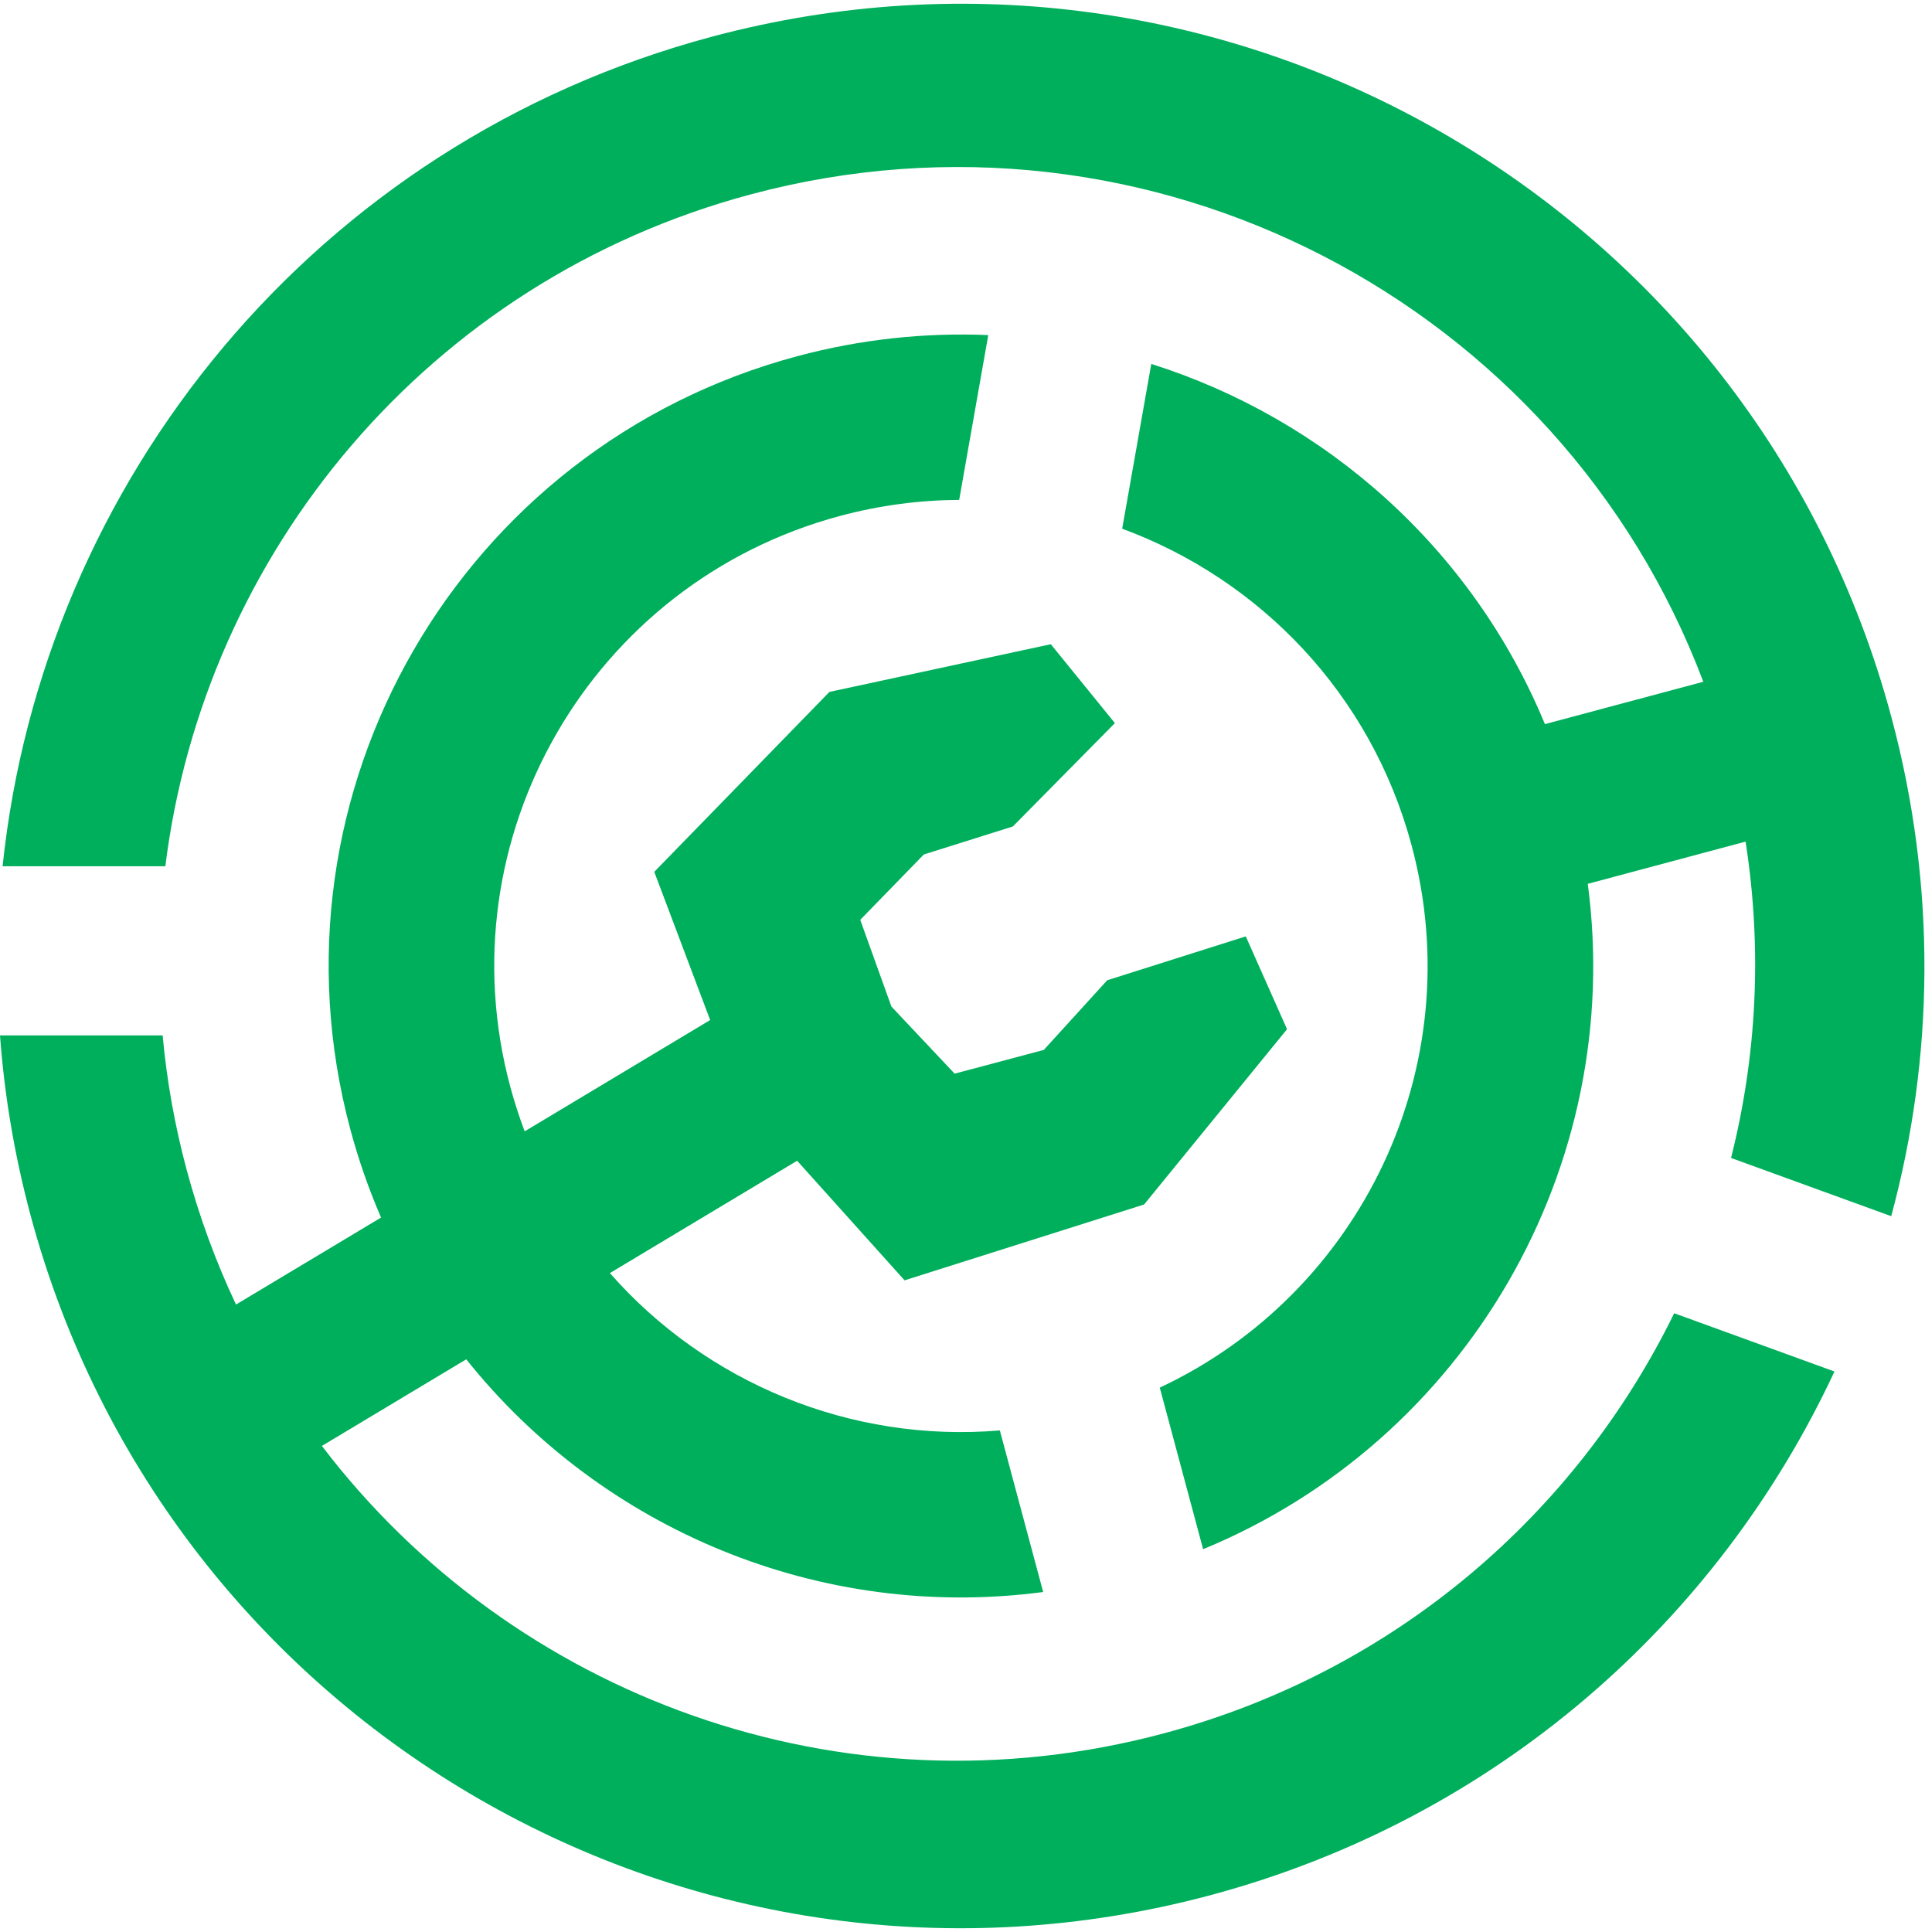
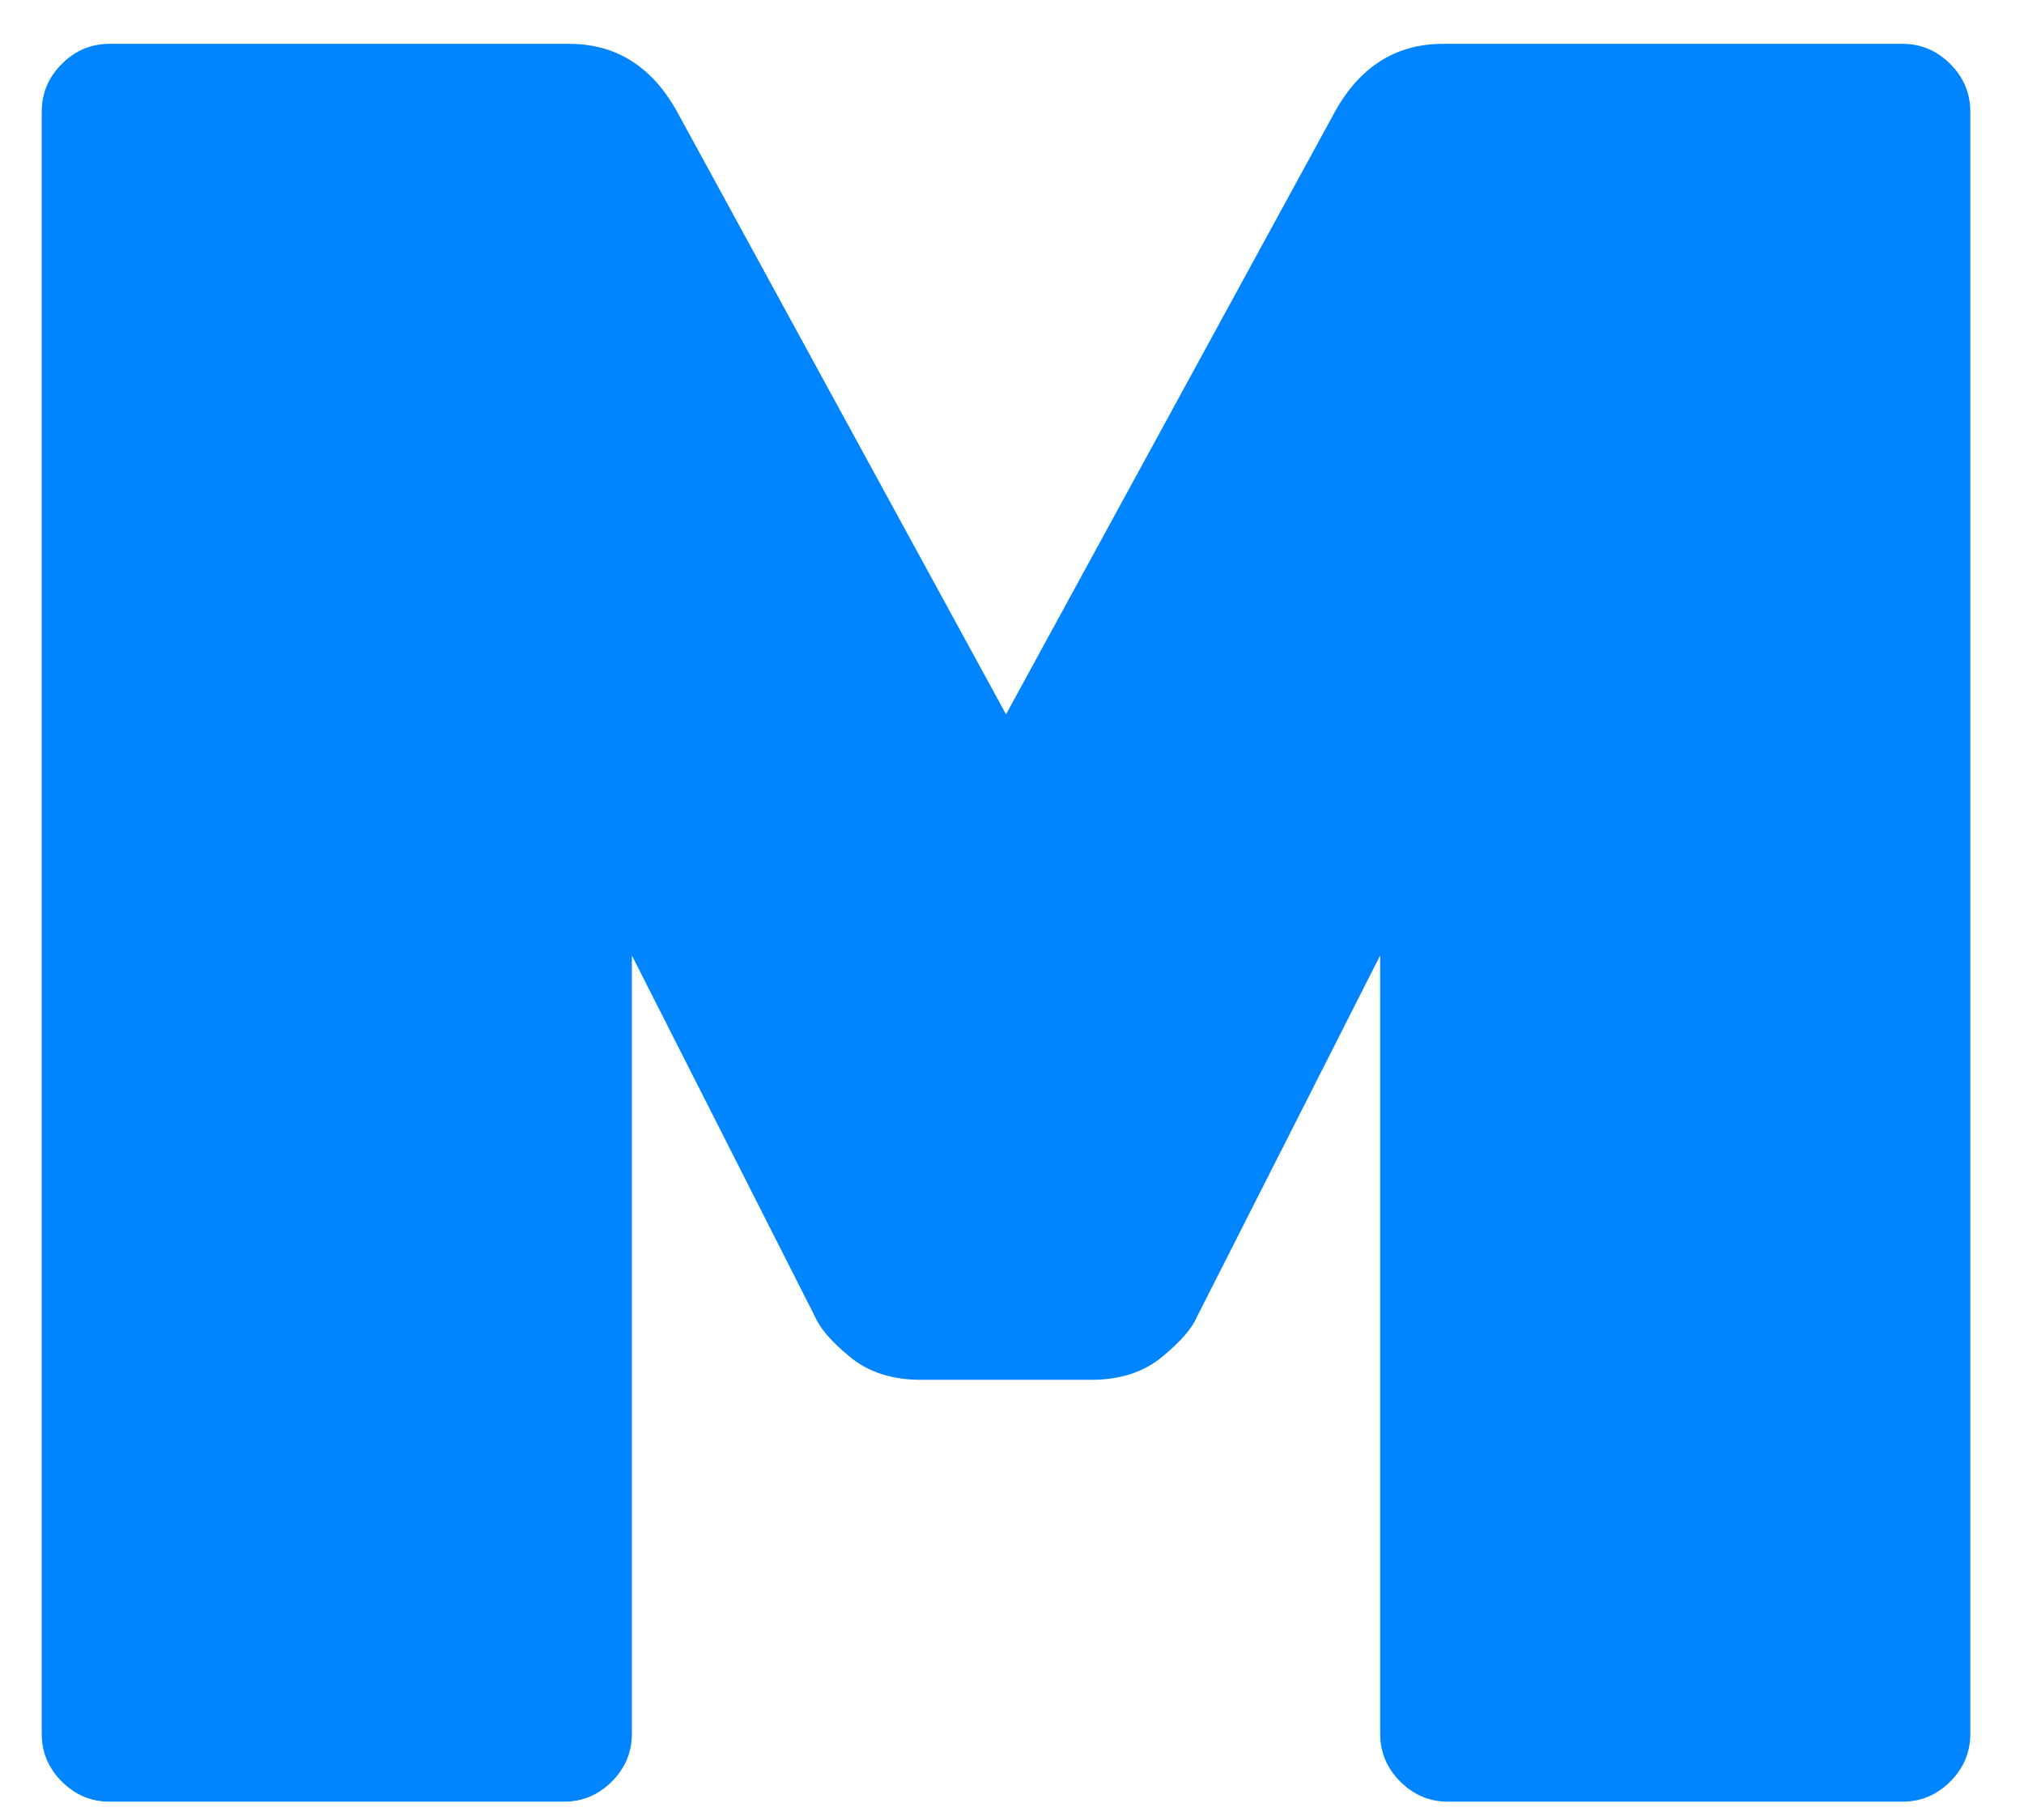
- <svg xmlns="http://www.w3.org/2000/svg" width="512" height="514" viewBox="0 0 512 514">
-   <path fill-rule="evenodd" clip-rule="evenodd" d="M503.16 323.56C514.55 281.47 515.32 235.91 503.2 190.76C466.57 54.23 326.04 -26.8 189.33 9.78C83.81 38.02 11.39 128.07 0.69 230.47H43.99C54.29 147.33 113.74 74.73 199.75 51.71C306.05 23.26 415.13 80.67 453.17 181.38L411.03 192.65C391.64 145.8 352.57 111.45 306.3 96.82L298.56 140.66C335.09 154.13 364.72 184.5 375.56 224.91C391.36 283.8 361.94 344.14 308.56 369.17L320.09 412.16C390.25 383.21 432.4 310.3 422.43 235.14L464.41 223.91C468.91 252.62 467.35 281.16 460.55 308.07L503.16 323.56Z" fill="#00af5c" />
-   <path d="M321.99 504.22C185.27 540.8 44.75 459.77 8.11 323.24C3.84 307.31 1.17 291.33 0 275.46H43.27C44.36 287.37 46.47 299.35 49.68 311.29C53.04 323.8 57.45 335.75 62.79 347.07L101.38 323.92C98.13 316.42 95.39 308.6 93.21 300.47C69.17 210.87 122.41 118.77 212.13 94.76C229.13 90.21 246.23 88.44 262.93 89.15L255.19 133C244.73 133.05 234.11 134.42 223.53 137.25C157.31 154.98 118.01 222.95 135.75 289.09C136.85 293.16 138.13 297.13 139.59 300.99L188.94 271.38L174.07 231.95L220.67 184.08L279.57 171.39L296.62 192.38L269.47 219.88L245.79 227.33L228.87 244.72L237.16 267.79C237.16 267.79 253.95 285.63 253.98 285.64L277.7 279.33L294.58 260.79L331.44 249.12L342.42 273.82L304.39 320.45L240.66 340.63L212.08 308.81L162.26 338.7C187.8 367.78 226.2 383.93 266.01 380.56L277.54 423.55C218.13 431.41 160.1 406.82 124.05 361.64L85.64 384.68C136.25 451.17 223.84 484.11 309.61 461.16C371.35 444.64 419.4 402.56 445.42 349.38L488.06 364.88C457.17 431.16 398.22 483.82 321.99 504.22Z" fill="#00af5c" />
+ <svg xmlns="http://www.w3.org/2000/svg" width="99" height="89" viewBox="-2 -2 97 87" fill="none">
+   <path d="M61.979 3.249C63.183 1.083 64.908 -1.3368e-05 67.154 -1.3368e-05H89.178C90.06 -1.3368e-05 90.823 0.321 91.464 0.963C92.106 1.605 92.427 2.367 92.427 3.249V80.994C92.427 81.877 92.106 82.639 91.464 83.281C90.823 83.922 90.06 84.243 89.178 84.243H67.395C66.512 84.243 65.75 83.922 65.108 83.281C64.466 82.639 64.145 81.877 64.145 80.994V43.686L55.36 61.016C55.119 61.578 54.558 62.22 53.675 62.942C52.793 63.664 51.669 64.025 50.305 64.025H42.122C40.758 64.025 39.635 63.664 38.752 62.942C37.87 62.22 37.308 61.578 37.067 61.016L28.282 43.686V80.994C28.282 81.877 27.961 82.639 27.319 83.281C26.677 83.922 25.915 84.243 25.032 84.243H3.249C2.367 84.243 1.605 83.922 0.963 83.281C0.321 82.639 1.10463e-05 81.877 1.10463e-05 80.994V3.249C1.10463e-05 2.367 0.321 1.605 0.963 0.963C1.605 0.321 2.367 -1.3368e-05 3.249 -1.3368e-05H25.273C27.52 -1.3368e-05 29.244 1.083 30.448 3.249L46.214 32.133L61.979 3.249Z" fill="#0084ffff" />
</svg>
